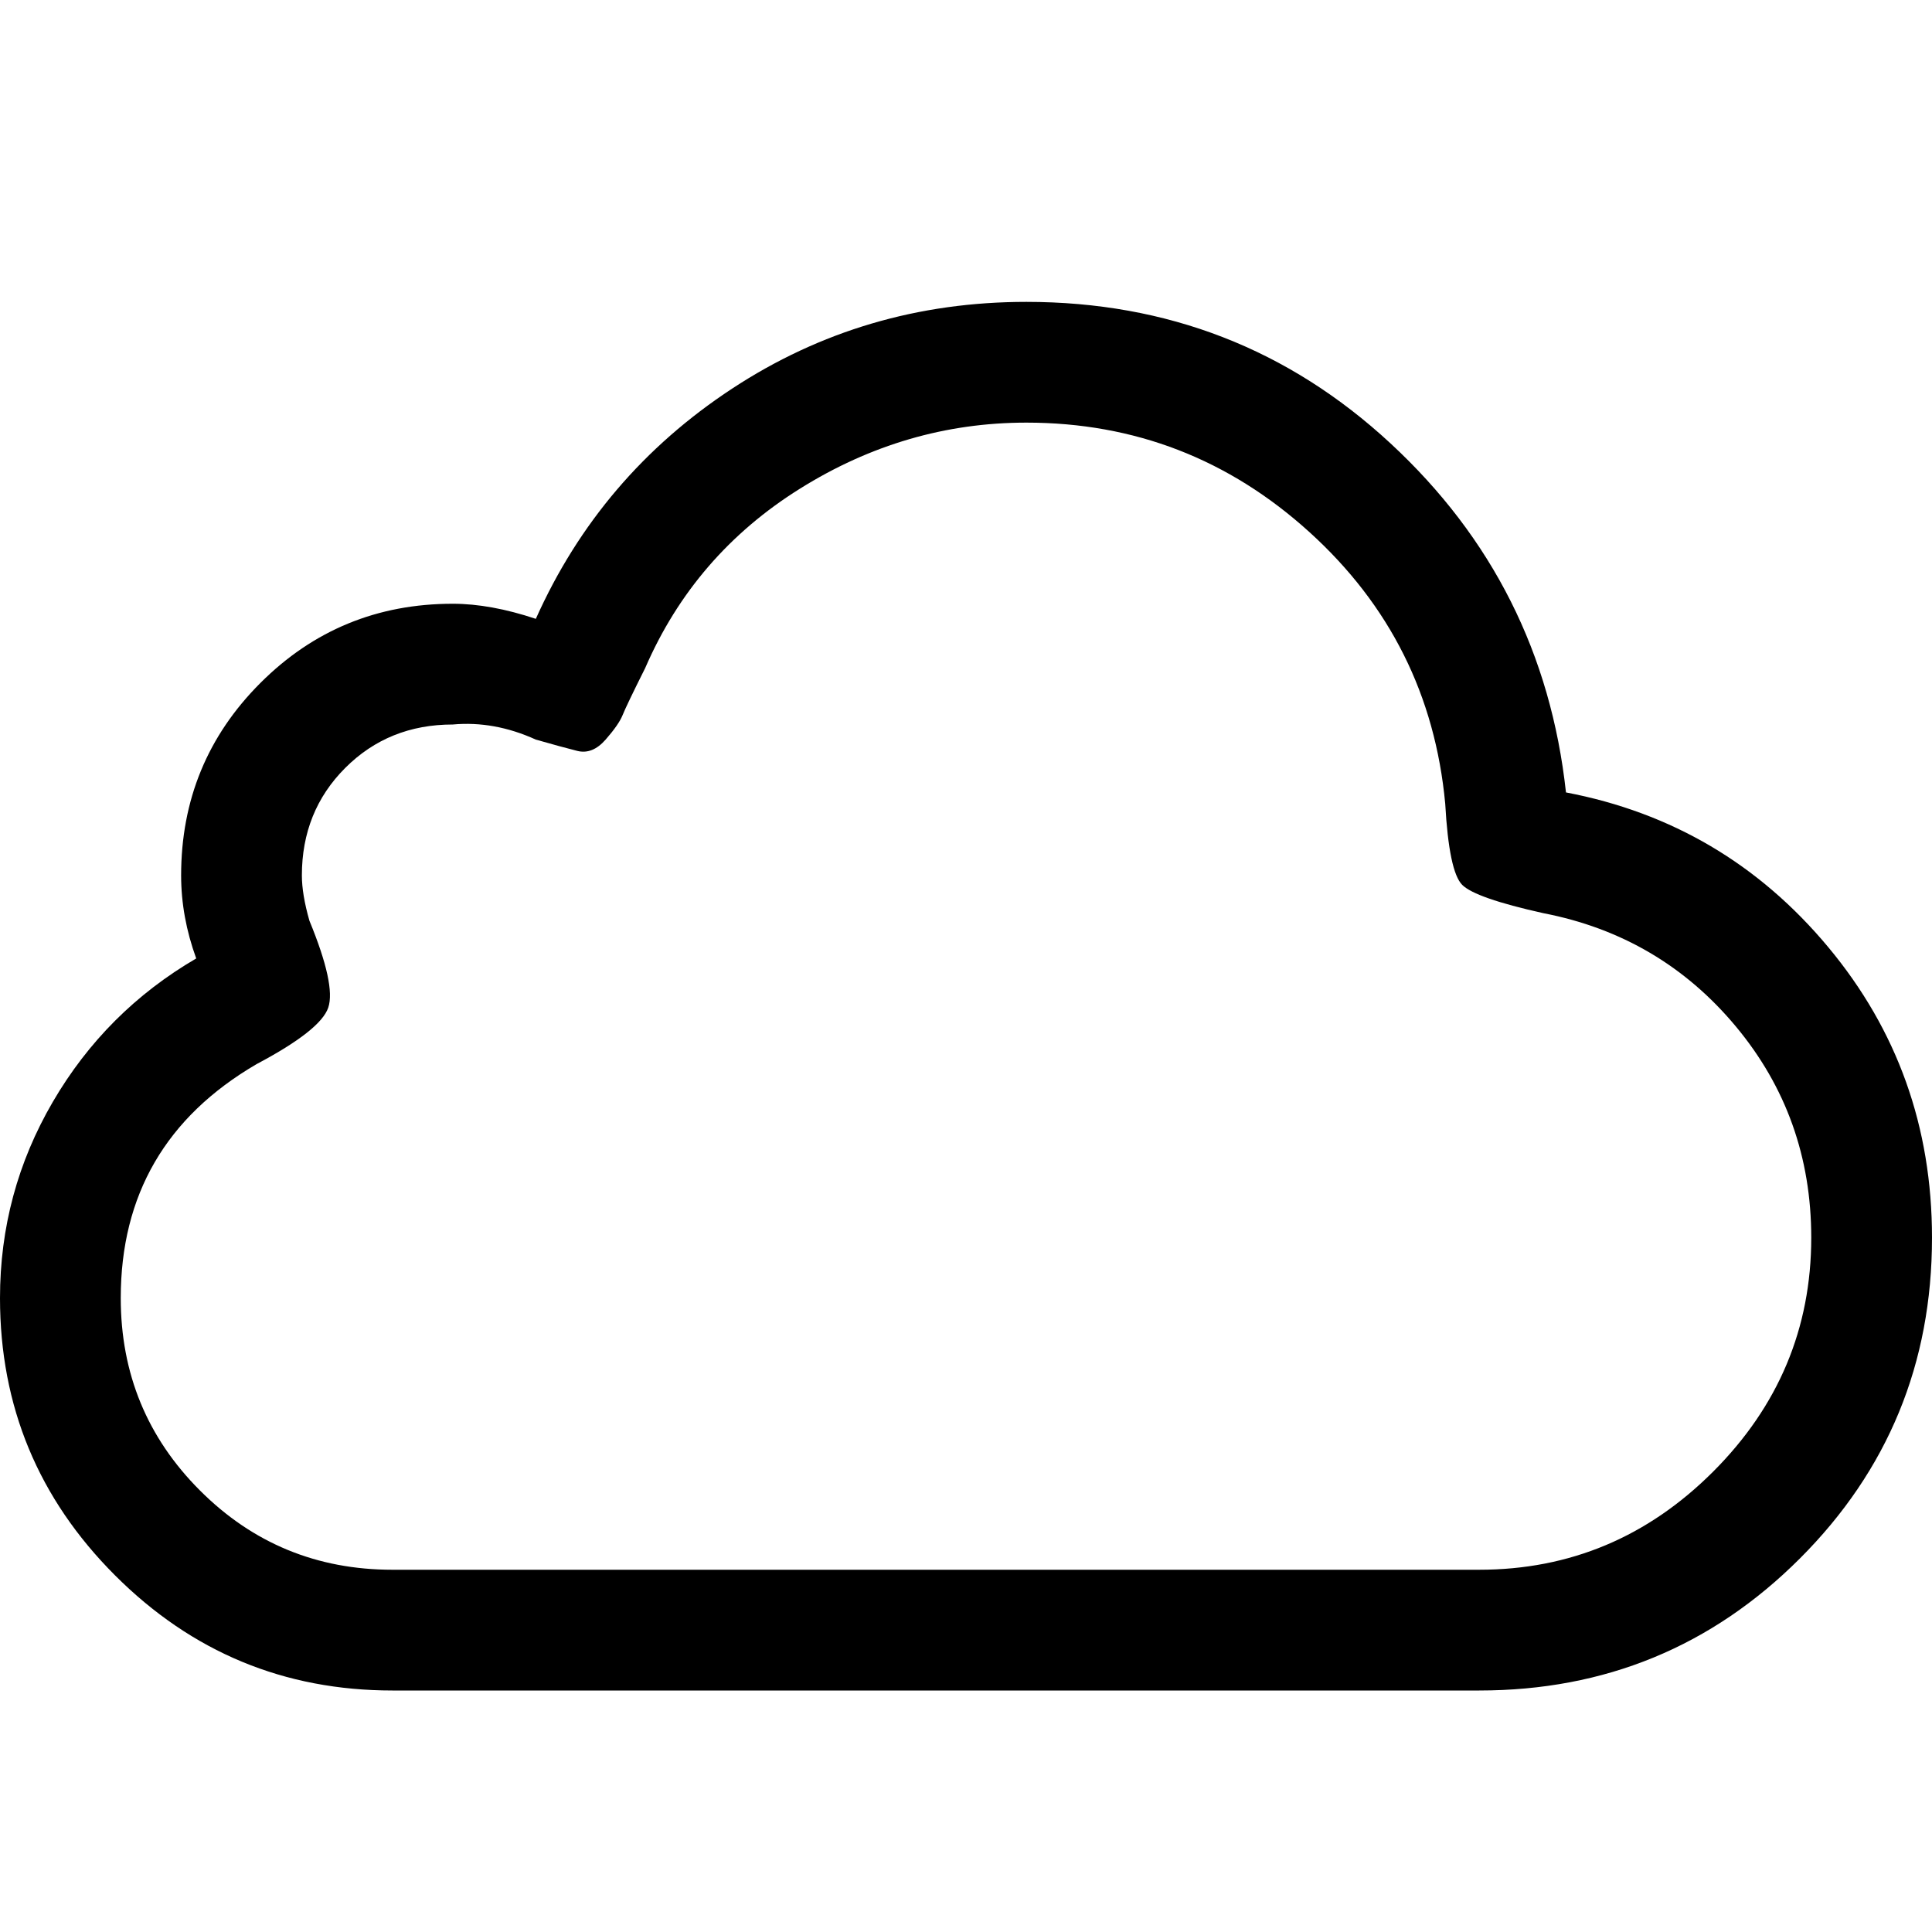
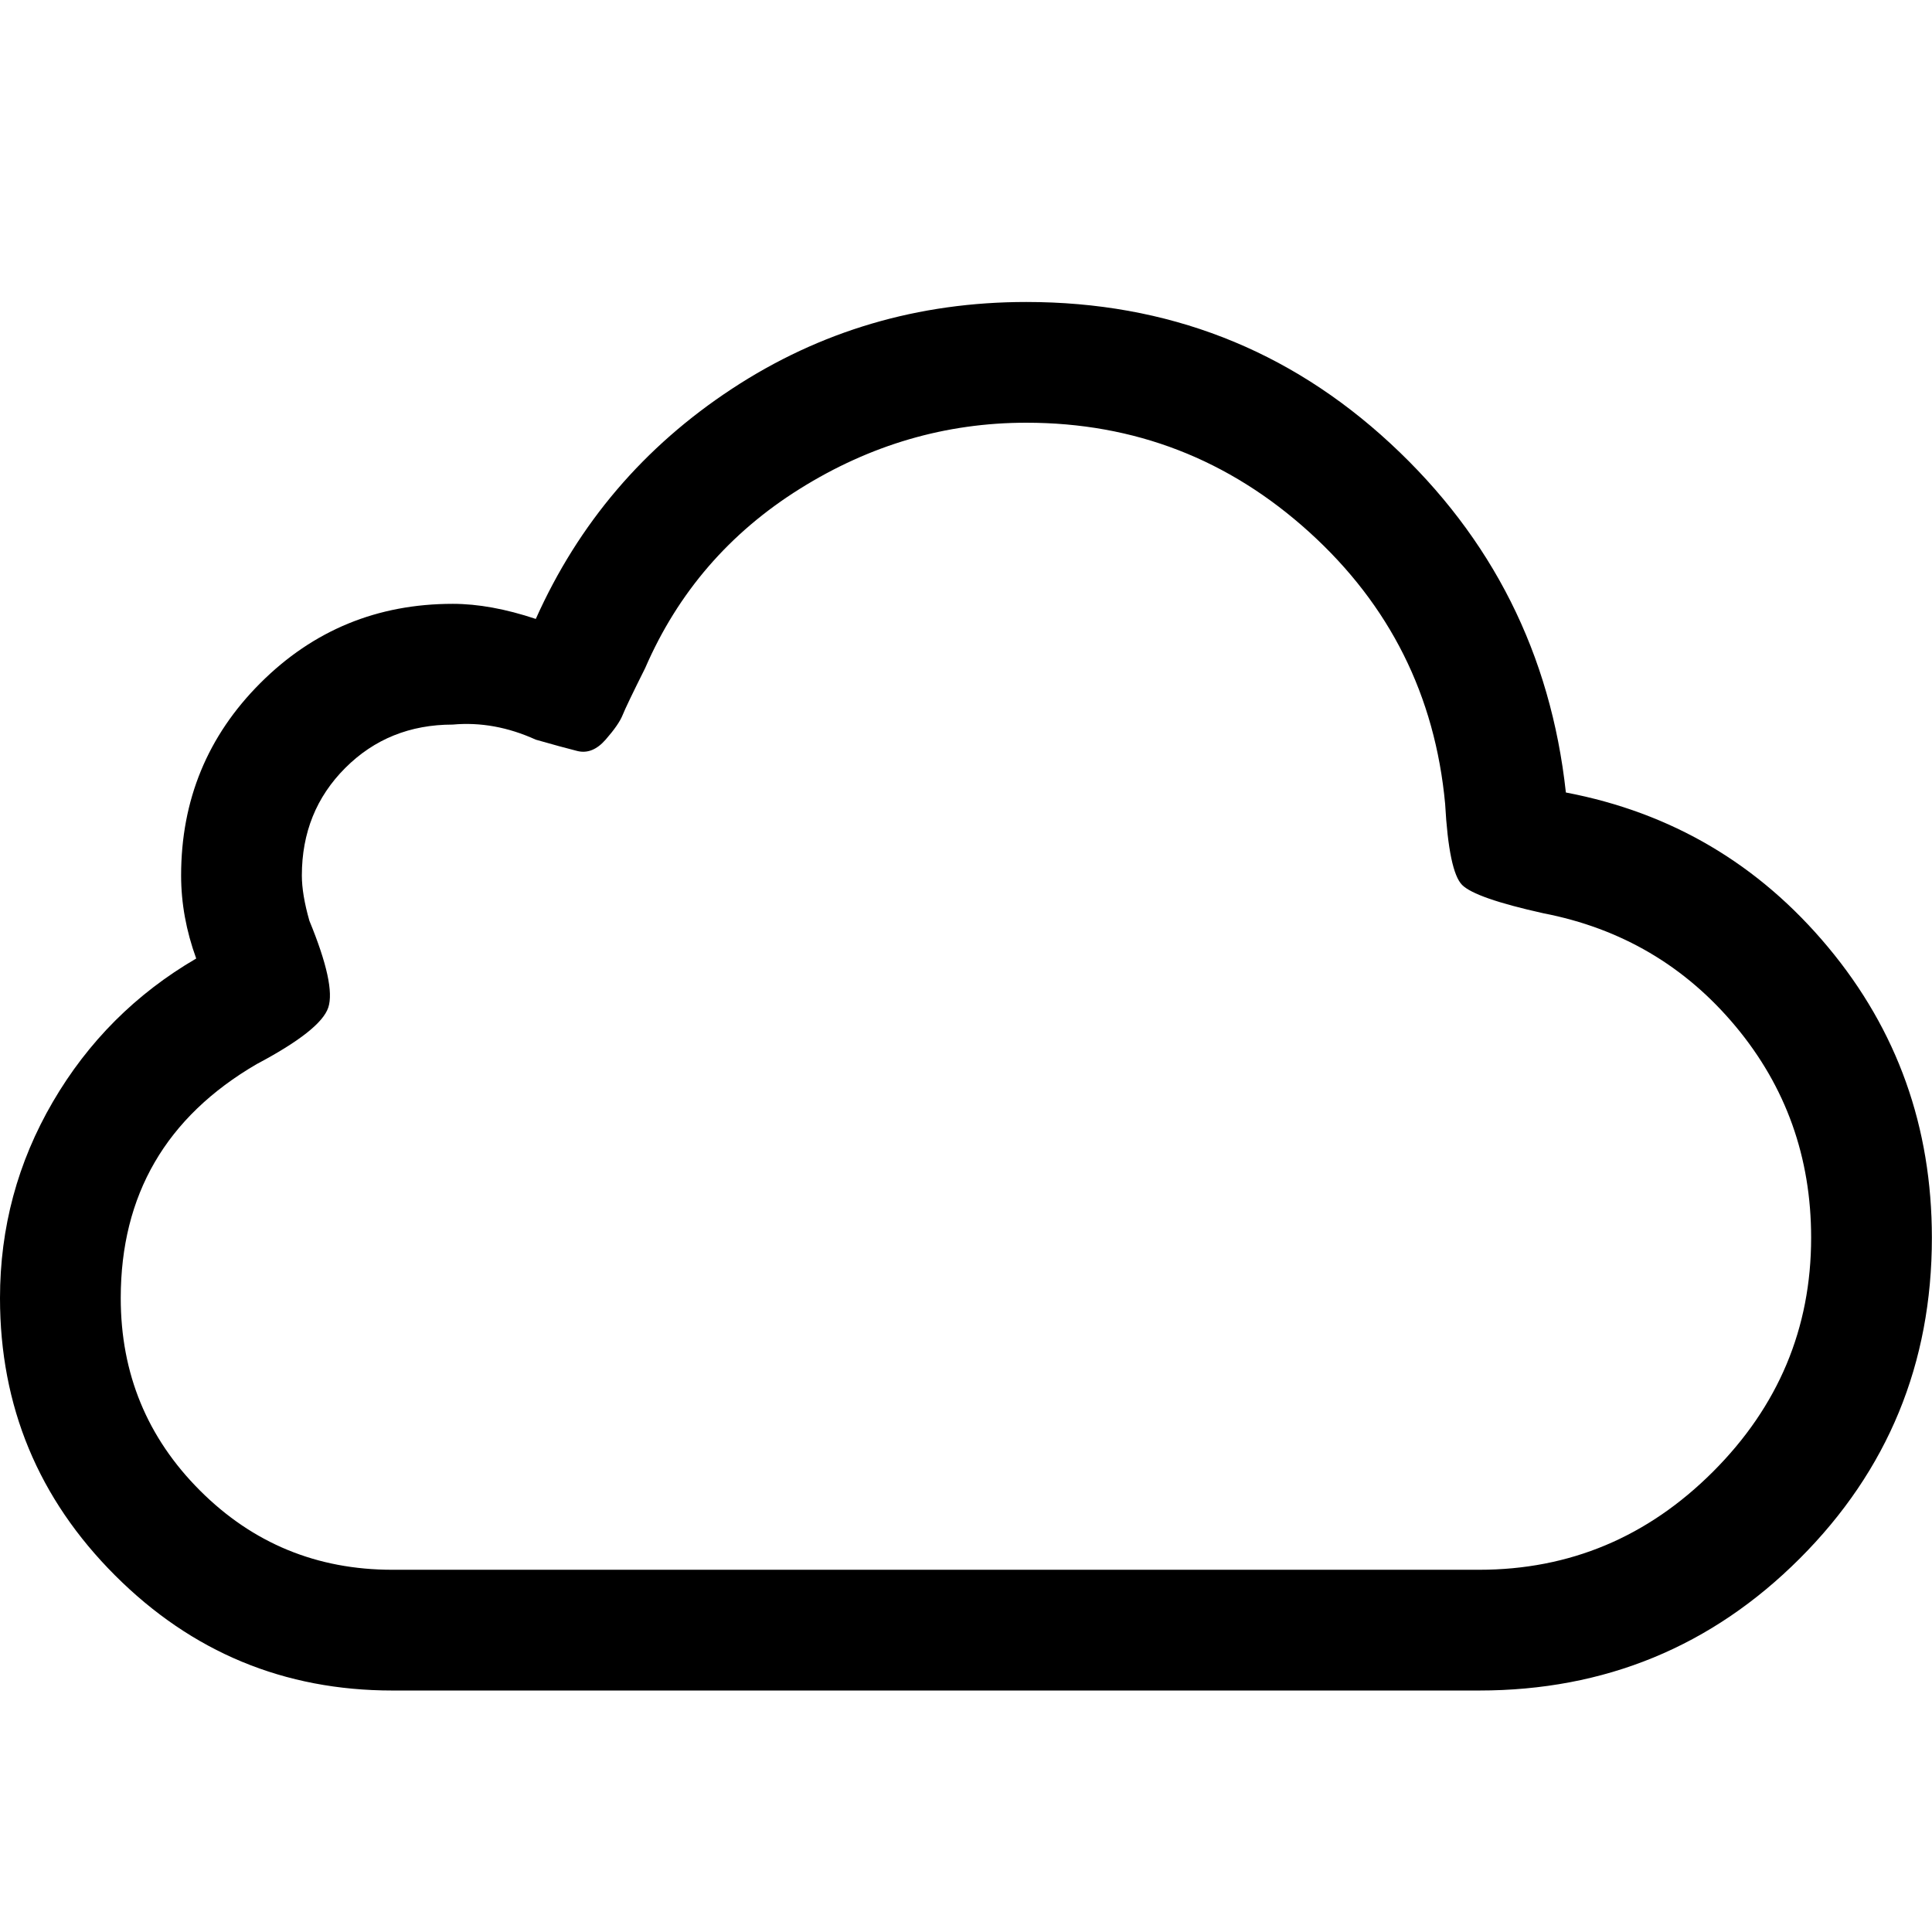
- <svg xmlns="http://www.w3.org/2000/svg" height="1000px" width="1000px">
-   <g>
-     <path d="M0 671.875c0 -36.458 9.115 -70.313 27.344 -101.563c18.229 -31.25 42.968 -55.989 74.219 -74.218c-5.209 -14.323 -7.813 -28.646 -7.813 -42.969c0 -39.063 13.672 -72.266 41.016 -99.609c27.343 -27.344 60.547 -41.016 99.609 -41.016c13.021 0 27.344 2.604 42.969 7.813c22.135 -49.48 55.989 -89.193 101.562 -119.141c45.573 -29.948 96.354 -44.922 152.344 -44.922c72.917 0 135.742 24.414 188.477 73.242c52.734 48.828 83.007 109.05 90.82 180.664c54.687 10.417 99.935 37.11 135.742 80.078c35.807 42.969 53.711 93.099 53.711 150.391c0 65.104 -22.786 120.443 -68.359 166.016c-45.573 45.573 -100.912 68.359 -166.016 68.359c0 0 -562.5 0 -562.5 0c-55.99 0 -103.841 -19.857 -143.555 -59.57c-39.713 -39.714 -59.57 -87.565 -59.57 -143.555c0 0 0 0 0 0m62.5 0c0 39.063 13.672 72.266 41.016 99.609c27.343 27.344 60.547 41.016 99.609 41.016c0 0 562.5 0 562.5 0c46.875 0 87.24 -16.927 121.094 -50.781c33.854 -33.854 50.781 -74.219 50.781 -121.094c0 -41.667 -13.021 -78.125 -39.063 -109.375c-26.041 -31.25 -59.244 -50.781 -99.609 -58.594c-23.437 -5.208 -37.435 -10.091 -41.992 -14.648c-4.557 -4.557 -7.487 -18.555 -8.789 -41.992c-5.208 -55.99 -28.646 -102.865 -70.313 -140.625c-41.666 -37.761 -90.494 -56.641 -146.484 -56.641c-41.667 0 -80.729 11.393 -117.188 34.18c-36.458 22.786 -63.151 53.711 -80.078 92.773c-6.51 13.021 -10.416 21.159 -11.718 24.414c-1.302 3.255 -4.232 7.487 -8.789 12.696c-4.558 5.208 -9.441 7.161 -14.649 5.859c-5.208 -1.302 -12.37 -3.255 -21.484 -5.859c-14.323 -6.511 -28.646 -9.115 -42.969 -7.813c-22.135 0 -40.69 7.487 -55.664 22.461c-14.974 14.974 -22.461 33.529 -22.461 55.664c0 6.51 1.302 14.323 3.906 23.438c9.115 22.135 12.37 37.109 9.766 44.921c-2.604 7.813 -14.974 17.579 -37.11 29.297c-46.875 27.344 -70.312 67.709 -70.312 121.094c0 0 0 0 0 0" />
-   </g>
+ <svg xmlns="http://www.w3.org/2000/svg" height="1000" width="1000">
+   <path d="M0 671.896q0-54.684 27.342-101.556t74.214-74.214q-7.812-21.483-7.812-42.966 0-58.59 41.013-99.603t99.603-41.013q19.53 0 42.966 7.812 33.201-74.214 101.556-119.133t152.334-44.919q109.368 0 188.465 73.237t90.815 180.653q82.026 15.624 135.733 80.073t53.708 150.381q0 97.65-68.355 166.005t-166.005 68.355h-562.464q-83.979 0-143.546-59.567t-59.567-143.546zm62.496 0q0 58.59 41.013 99.603t99.603 41.013h562.464q70.308 0 121.086-50.778t50.778-121.086q0-62.496-39.06-109.368t-99.603-58.59q-35.154-7.812-41.989-14.648t-8.789-41.989q-7.812-83.979-70.308-140.616t-146.475-56.637q-62.496 0-117.18 34.178t-80.073 92.767q-9.765 19.53-11.718 24.413t-8.789 12.694-14.648 5.859-21.483-5.859q-21.483-9.765-42.966-7.812-33.201 0-55.66 22.46t-22.46 55.66q0 9.765 3.906 23.436 13.671 33.201 9.765 44.919t-37.107 29.295q-70.308 41.013-70.308 121.086z" />
</svg>
